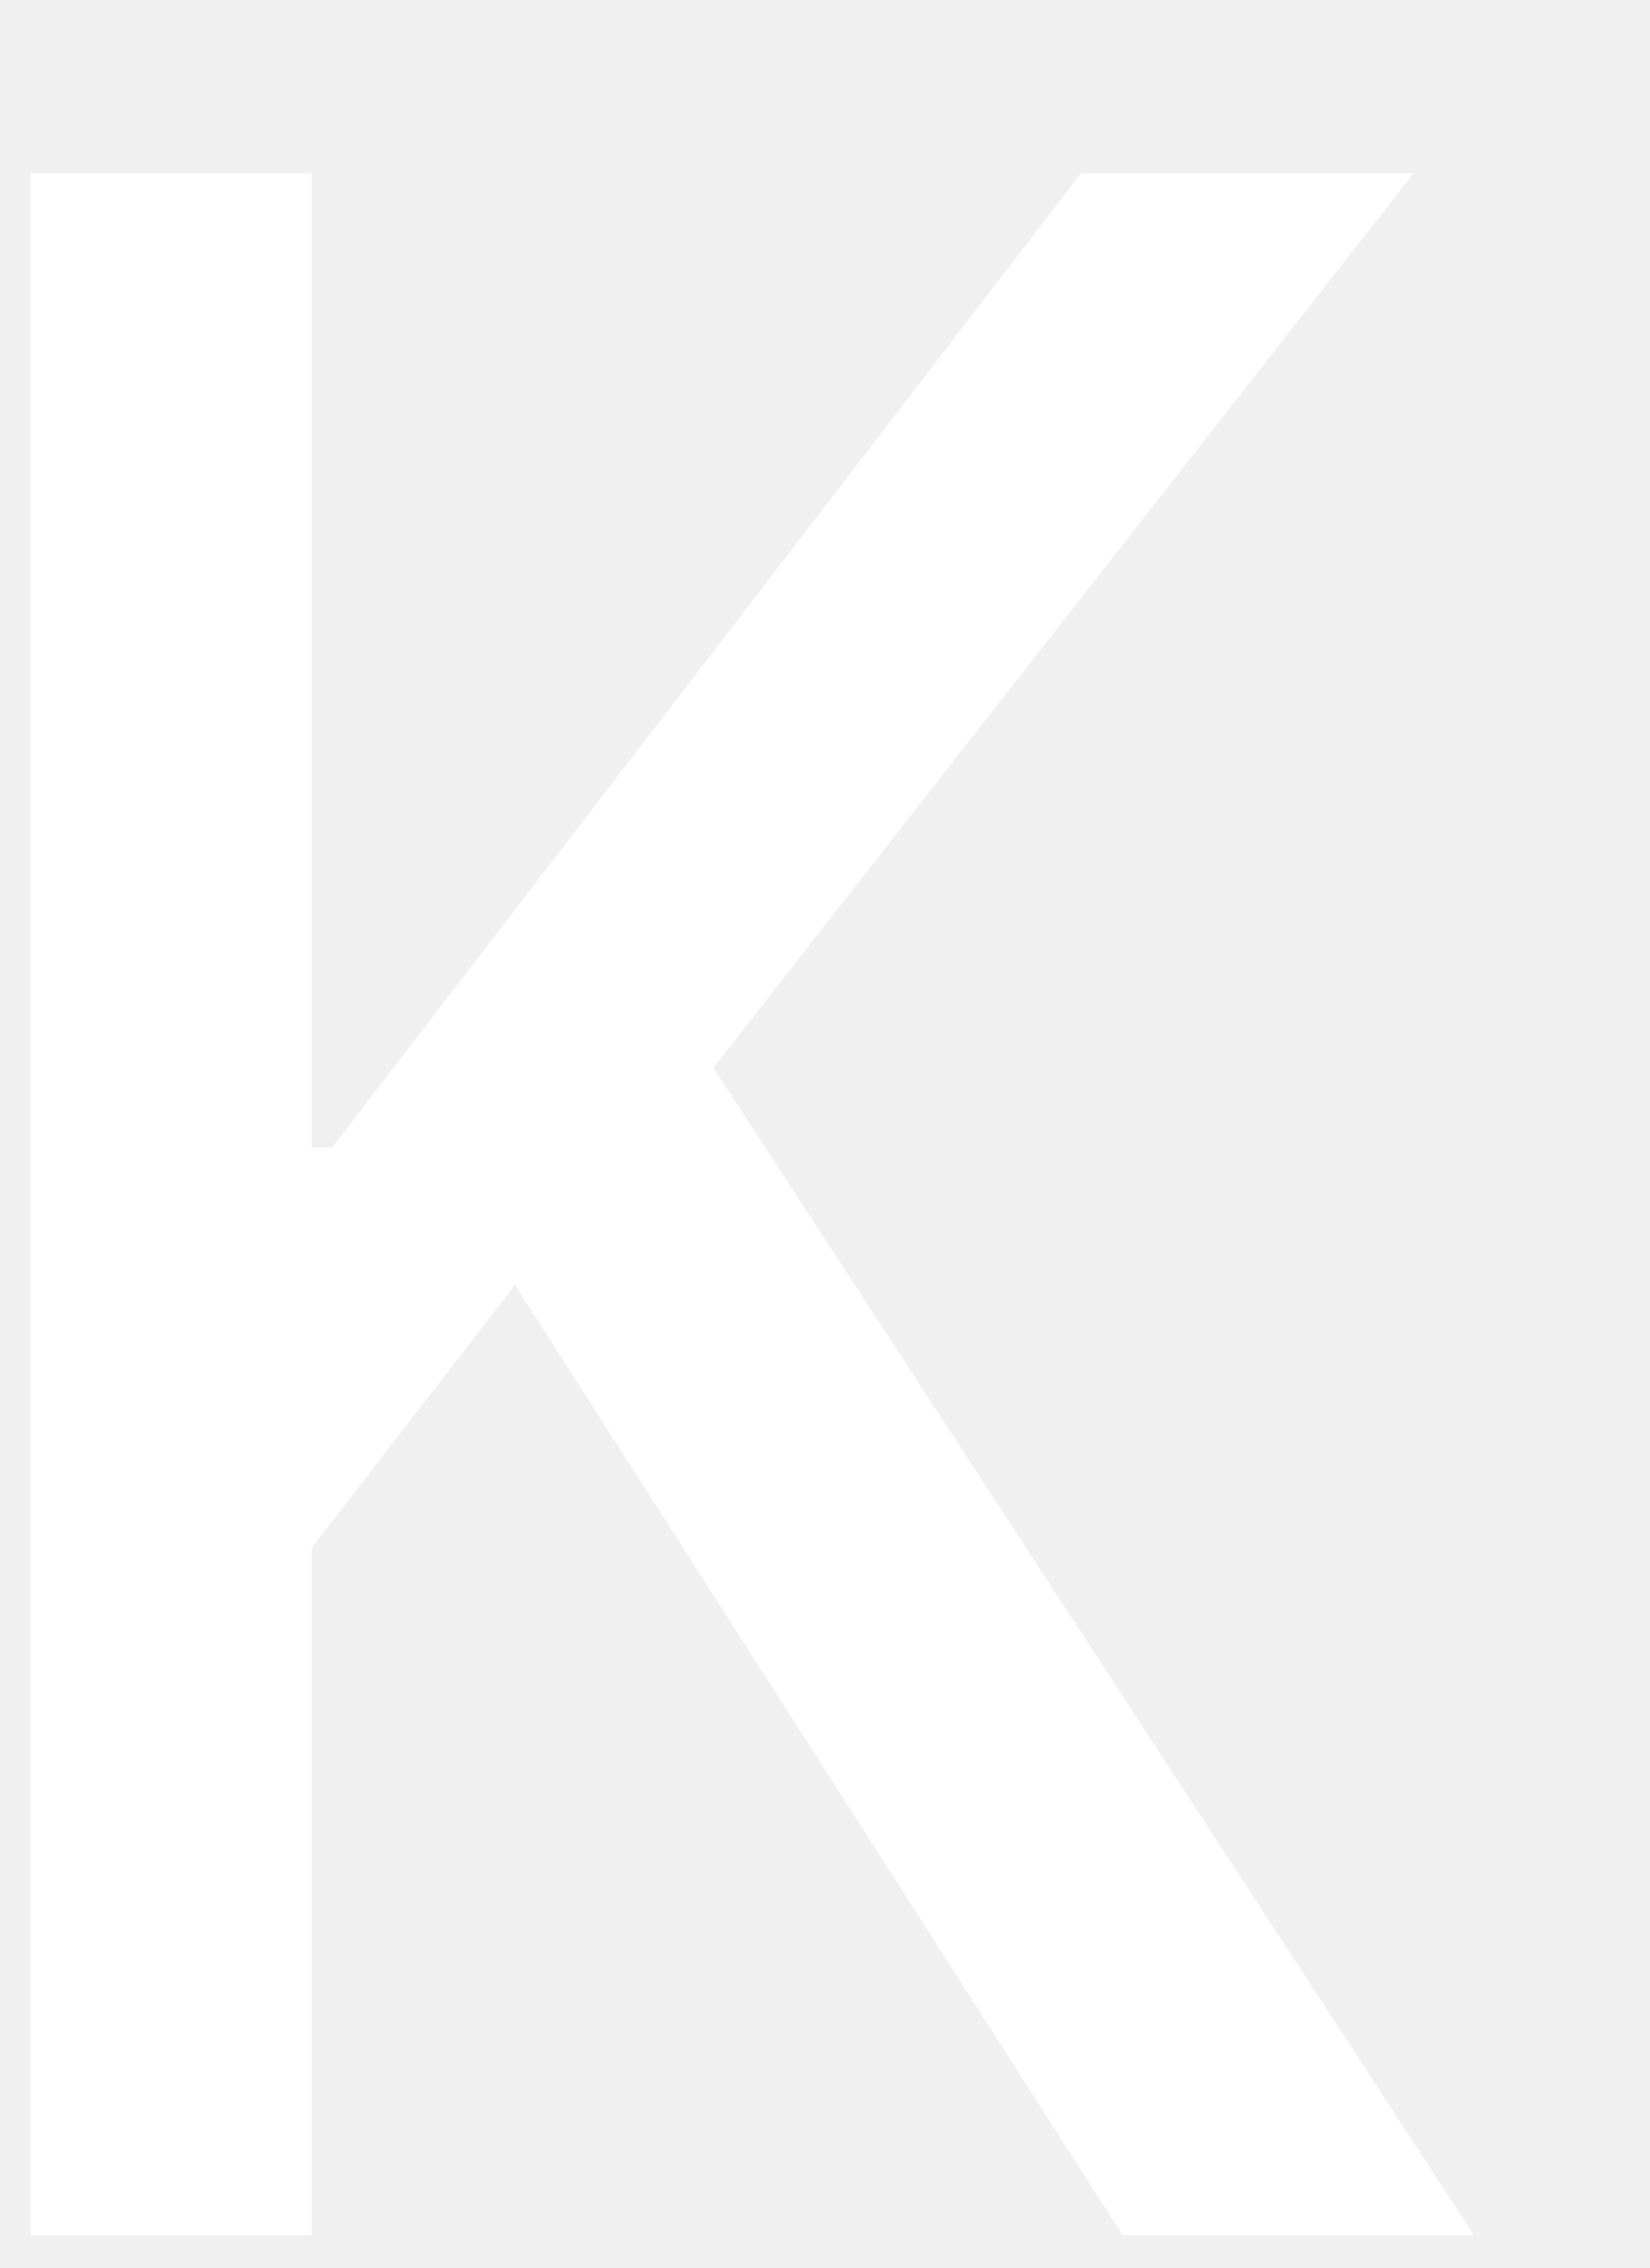
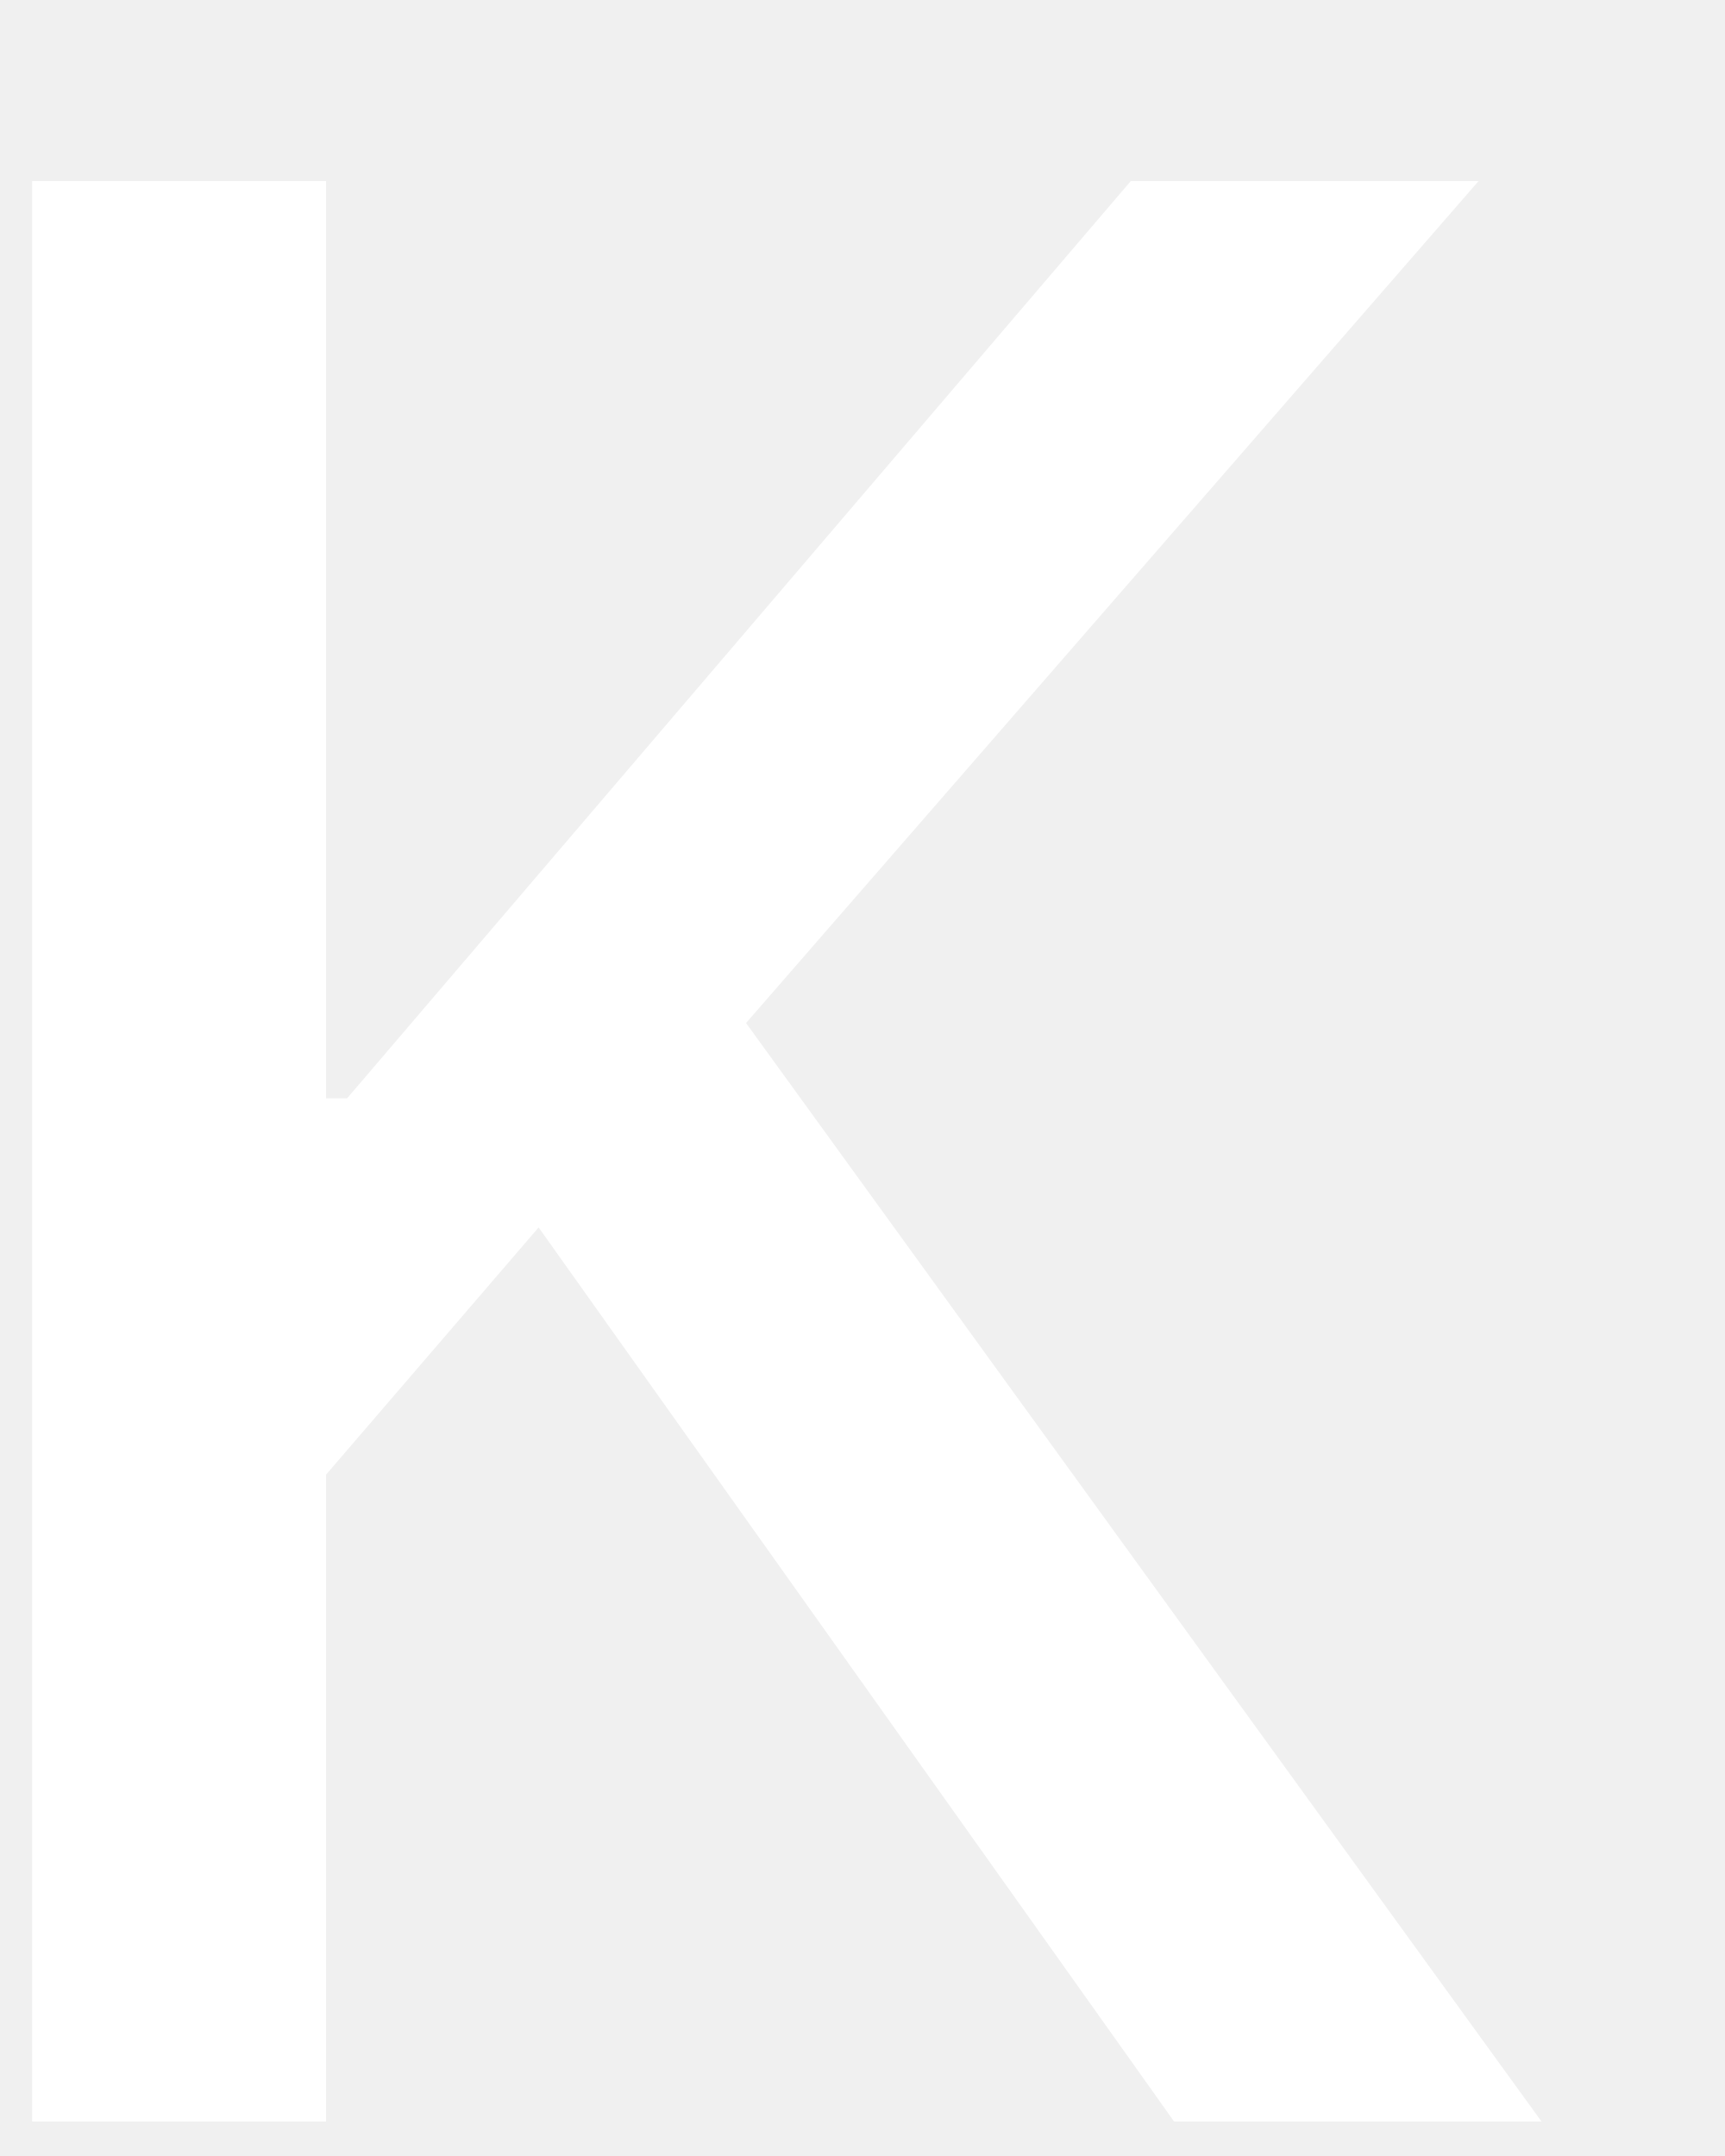
- <svg xmlns="http://www.w3.org/2000/svg" width="8" height="11" viewBox="0 0 8 11" fill="none">
-   <path d="M1.512 10.84V7.507L2.498 6.232L5.445 10.84H7.149L3.46 5.179L6.857 0.84H5.244L1.61 5.567H1.512V0.84H0.149V10.84H1.512Z" fill="white" />
+ <svg xmlns="http://www.w3.org/2000/svg" width="8" height="10" viewBox="0 0 8 10" fill="none">
+   <path d="M1.512 9.84V6.84L2.498 5.693L5.445 9.84H7.149L3.46 4.745L6.857 0.84H5.244L1.61 5.094H1.512V0.84H0.149V9.84H1.512Z" fill="white" />
</svg>
